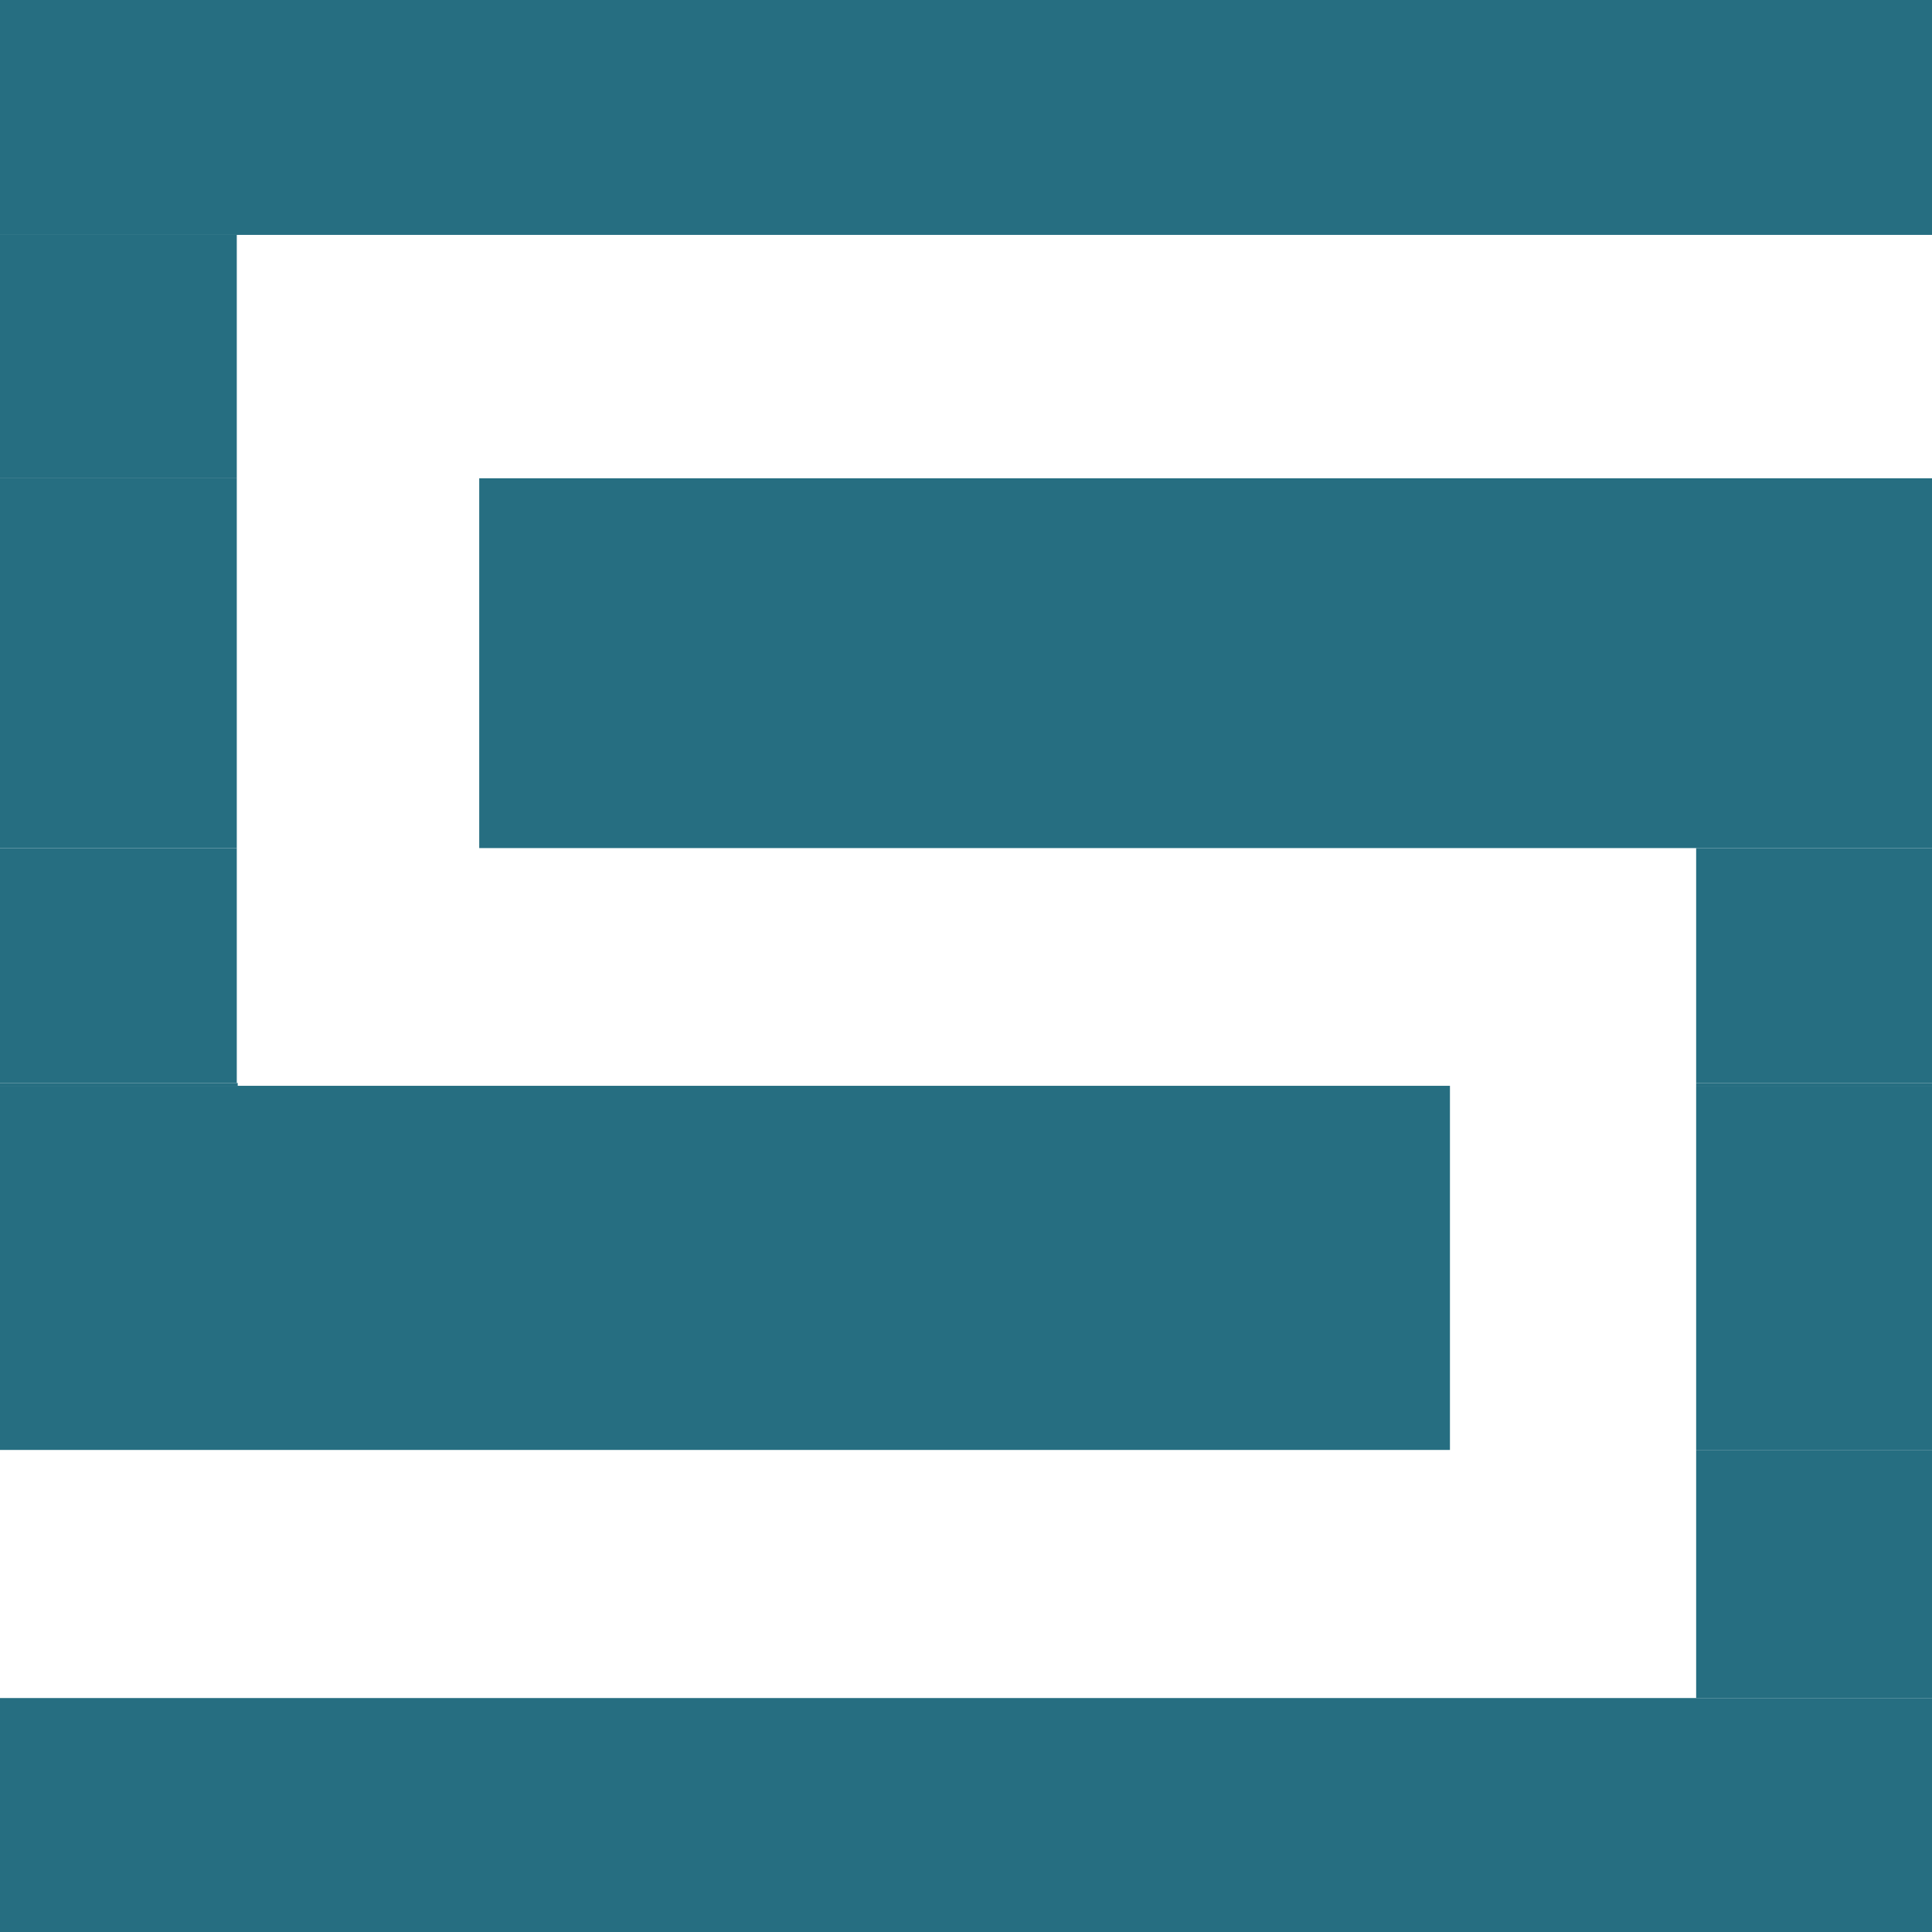
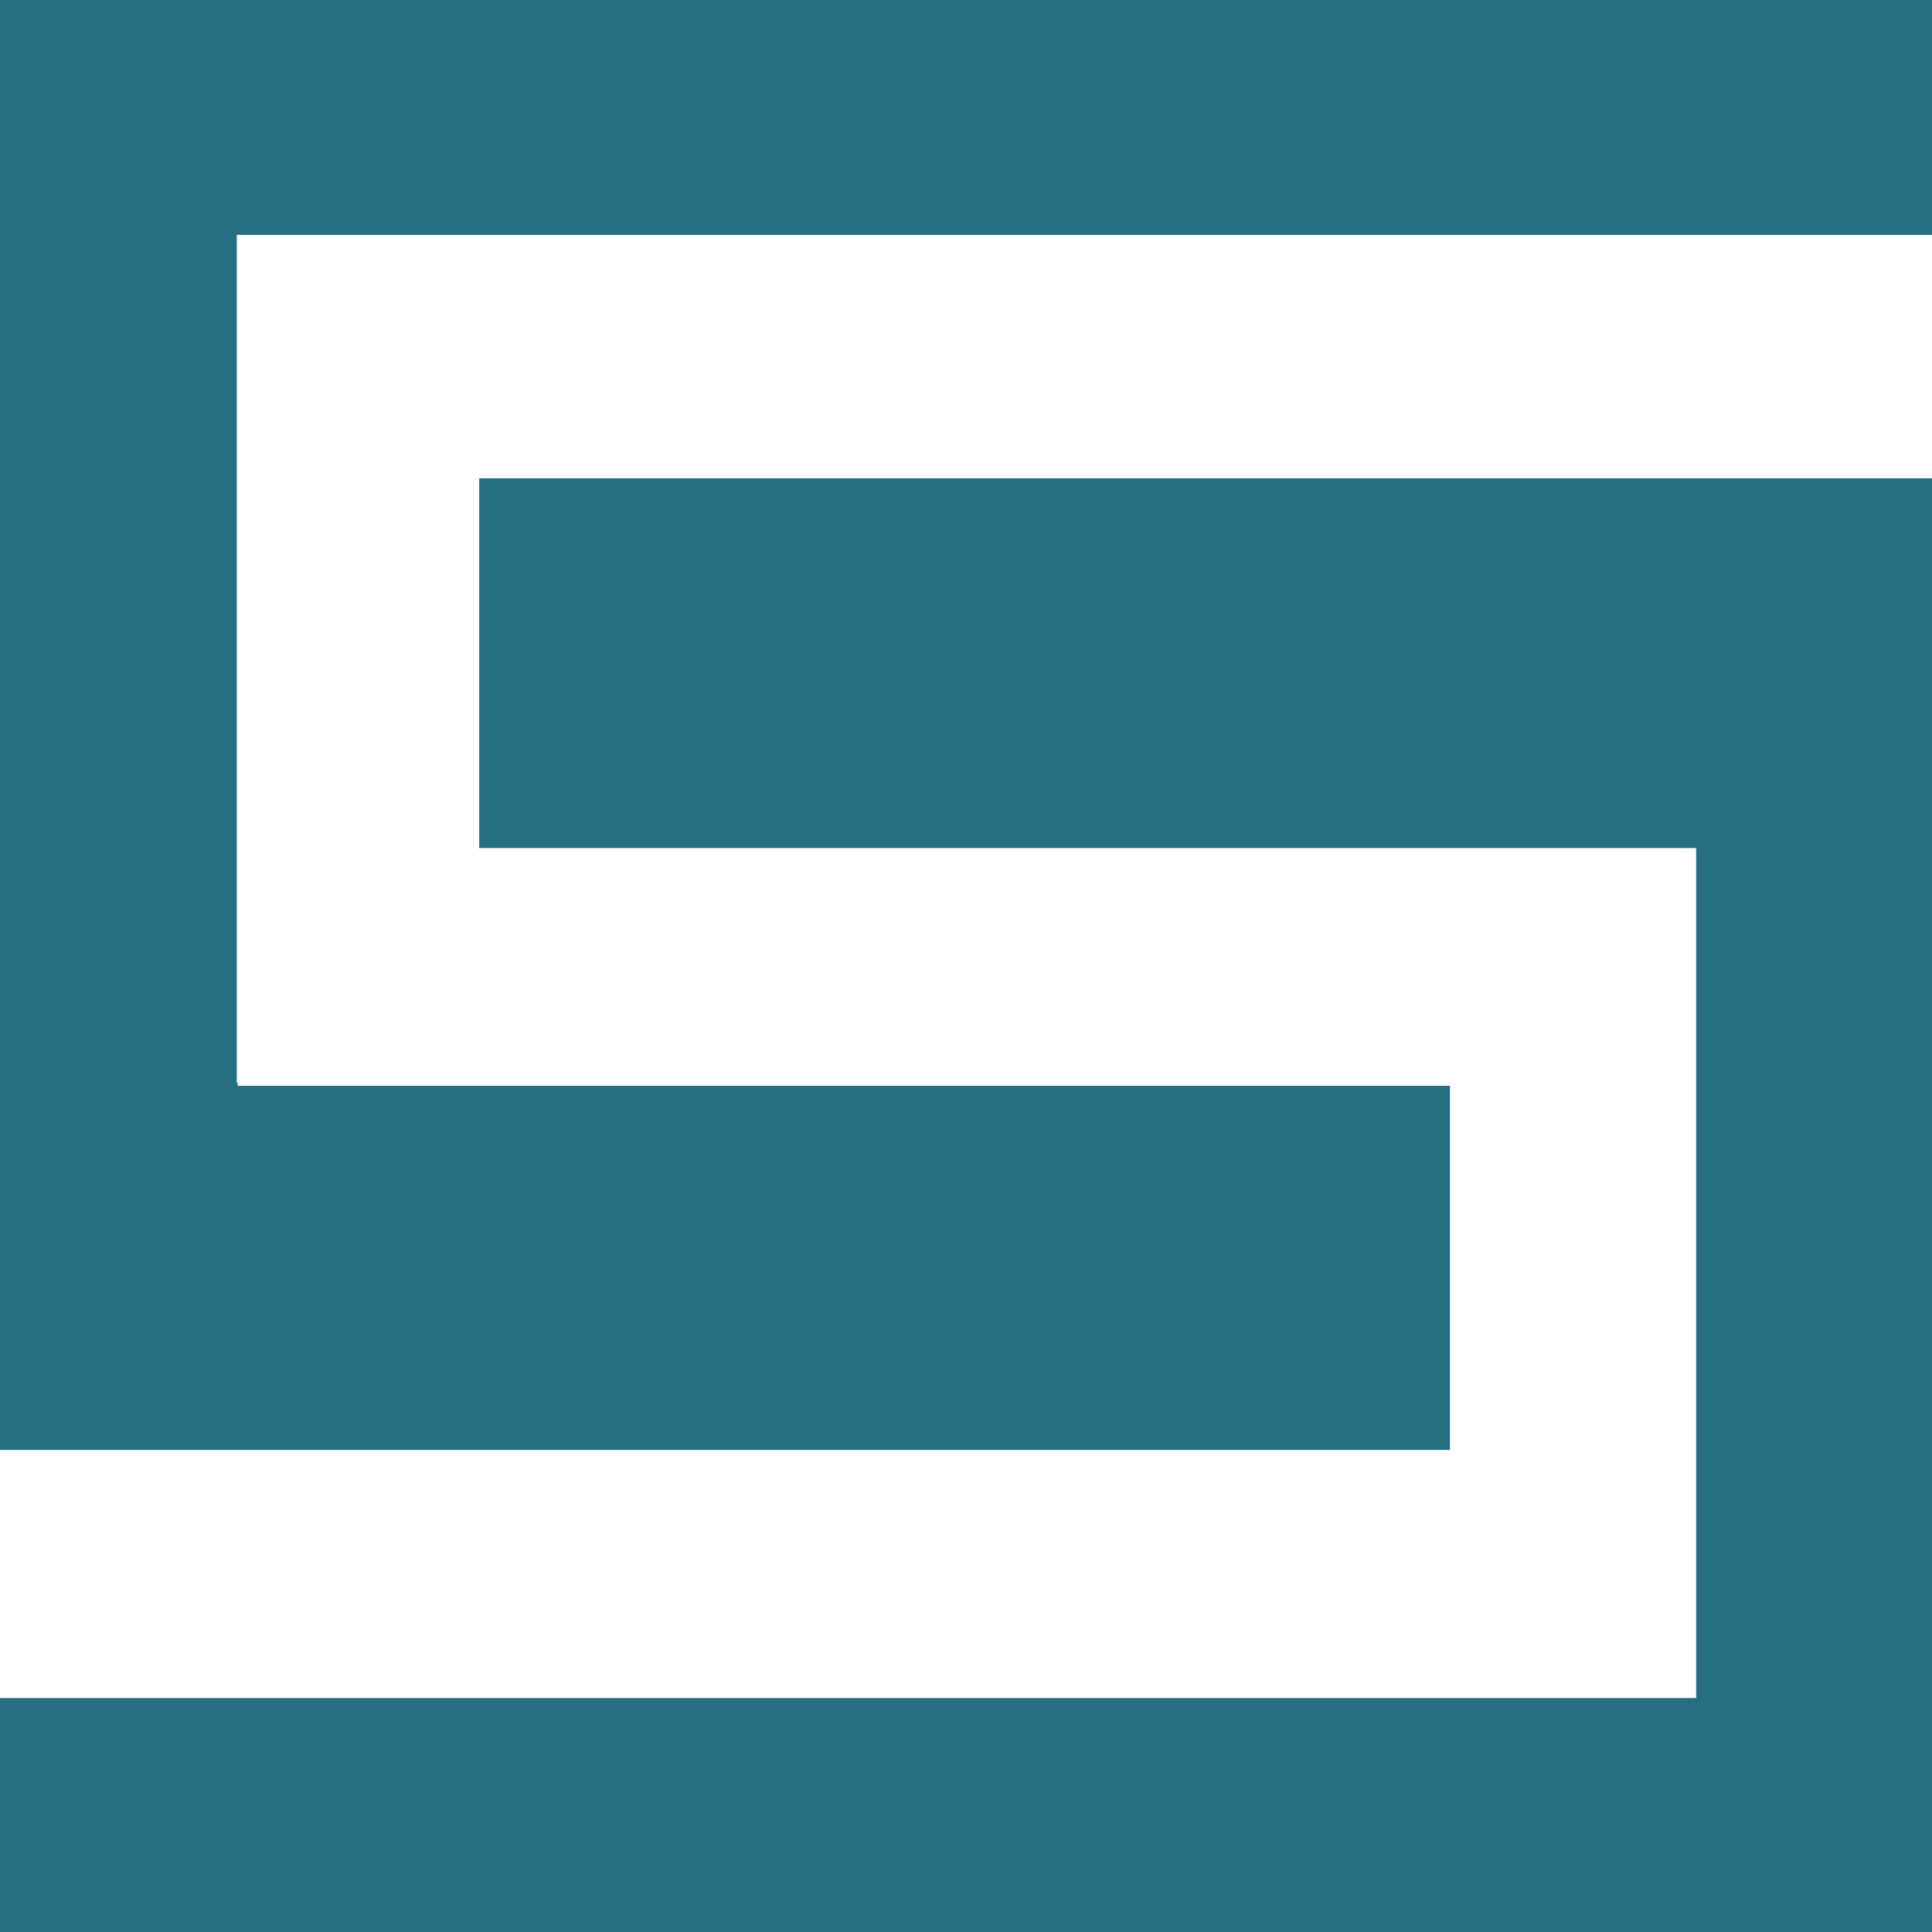
<svg xmlns="http://www.w3.org/2000/svg" viewBox="0 0 2048 2048">
-   <g fill="#266e81">
-     <rect x="0" y="0" width="2048" height="249" />
-     <rect x="0" y="249" width="251" height="258" />
-     <rect x="0" y="507" width="251" height="392" />
-     <rect x="508" y="507" width="1540" height="392" />
-     <rect x="0" y="899" width="251" height="249" />
-     <rect x="1798" y="899" width="250" height="249" />
-     <rect x="0" y="1148" width="252" height="3" />
-     <rect x="1798" y="1148" width="250" height="3" />
-     <rect x="0" y="1151" width="1537" height="386" />
-     <rect x="1798" y="1151" width="250" height="386" />
-     <rect x="1798" y="1537" width="250" height="263" />
-     <rect x="0" y="1800" width="2048" height="248" />
-   </g>
+   <path fill="#266e81" fill-rule="evenodd" d="M0,0 0,1537 1537,1537 1537,1151 252,1151 252,1148 251,1148 251,249 2048,249 2048,0ZM508,899 1798,899 1798,1800 0,1800 0,2048 2048,2048 2048,507 508,507Z" />
</svg>
